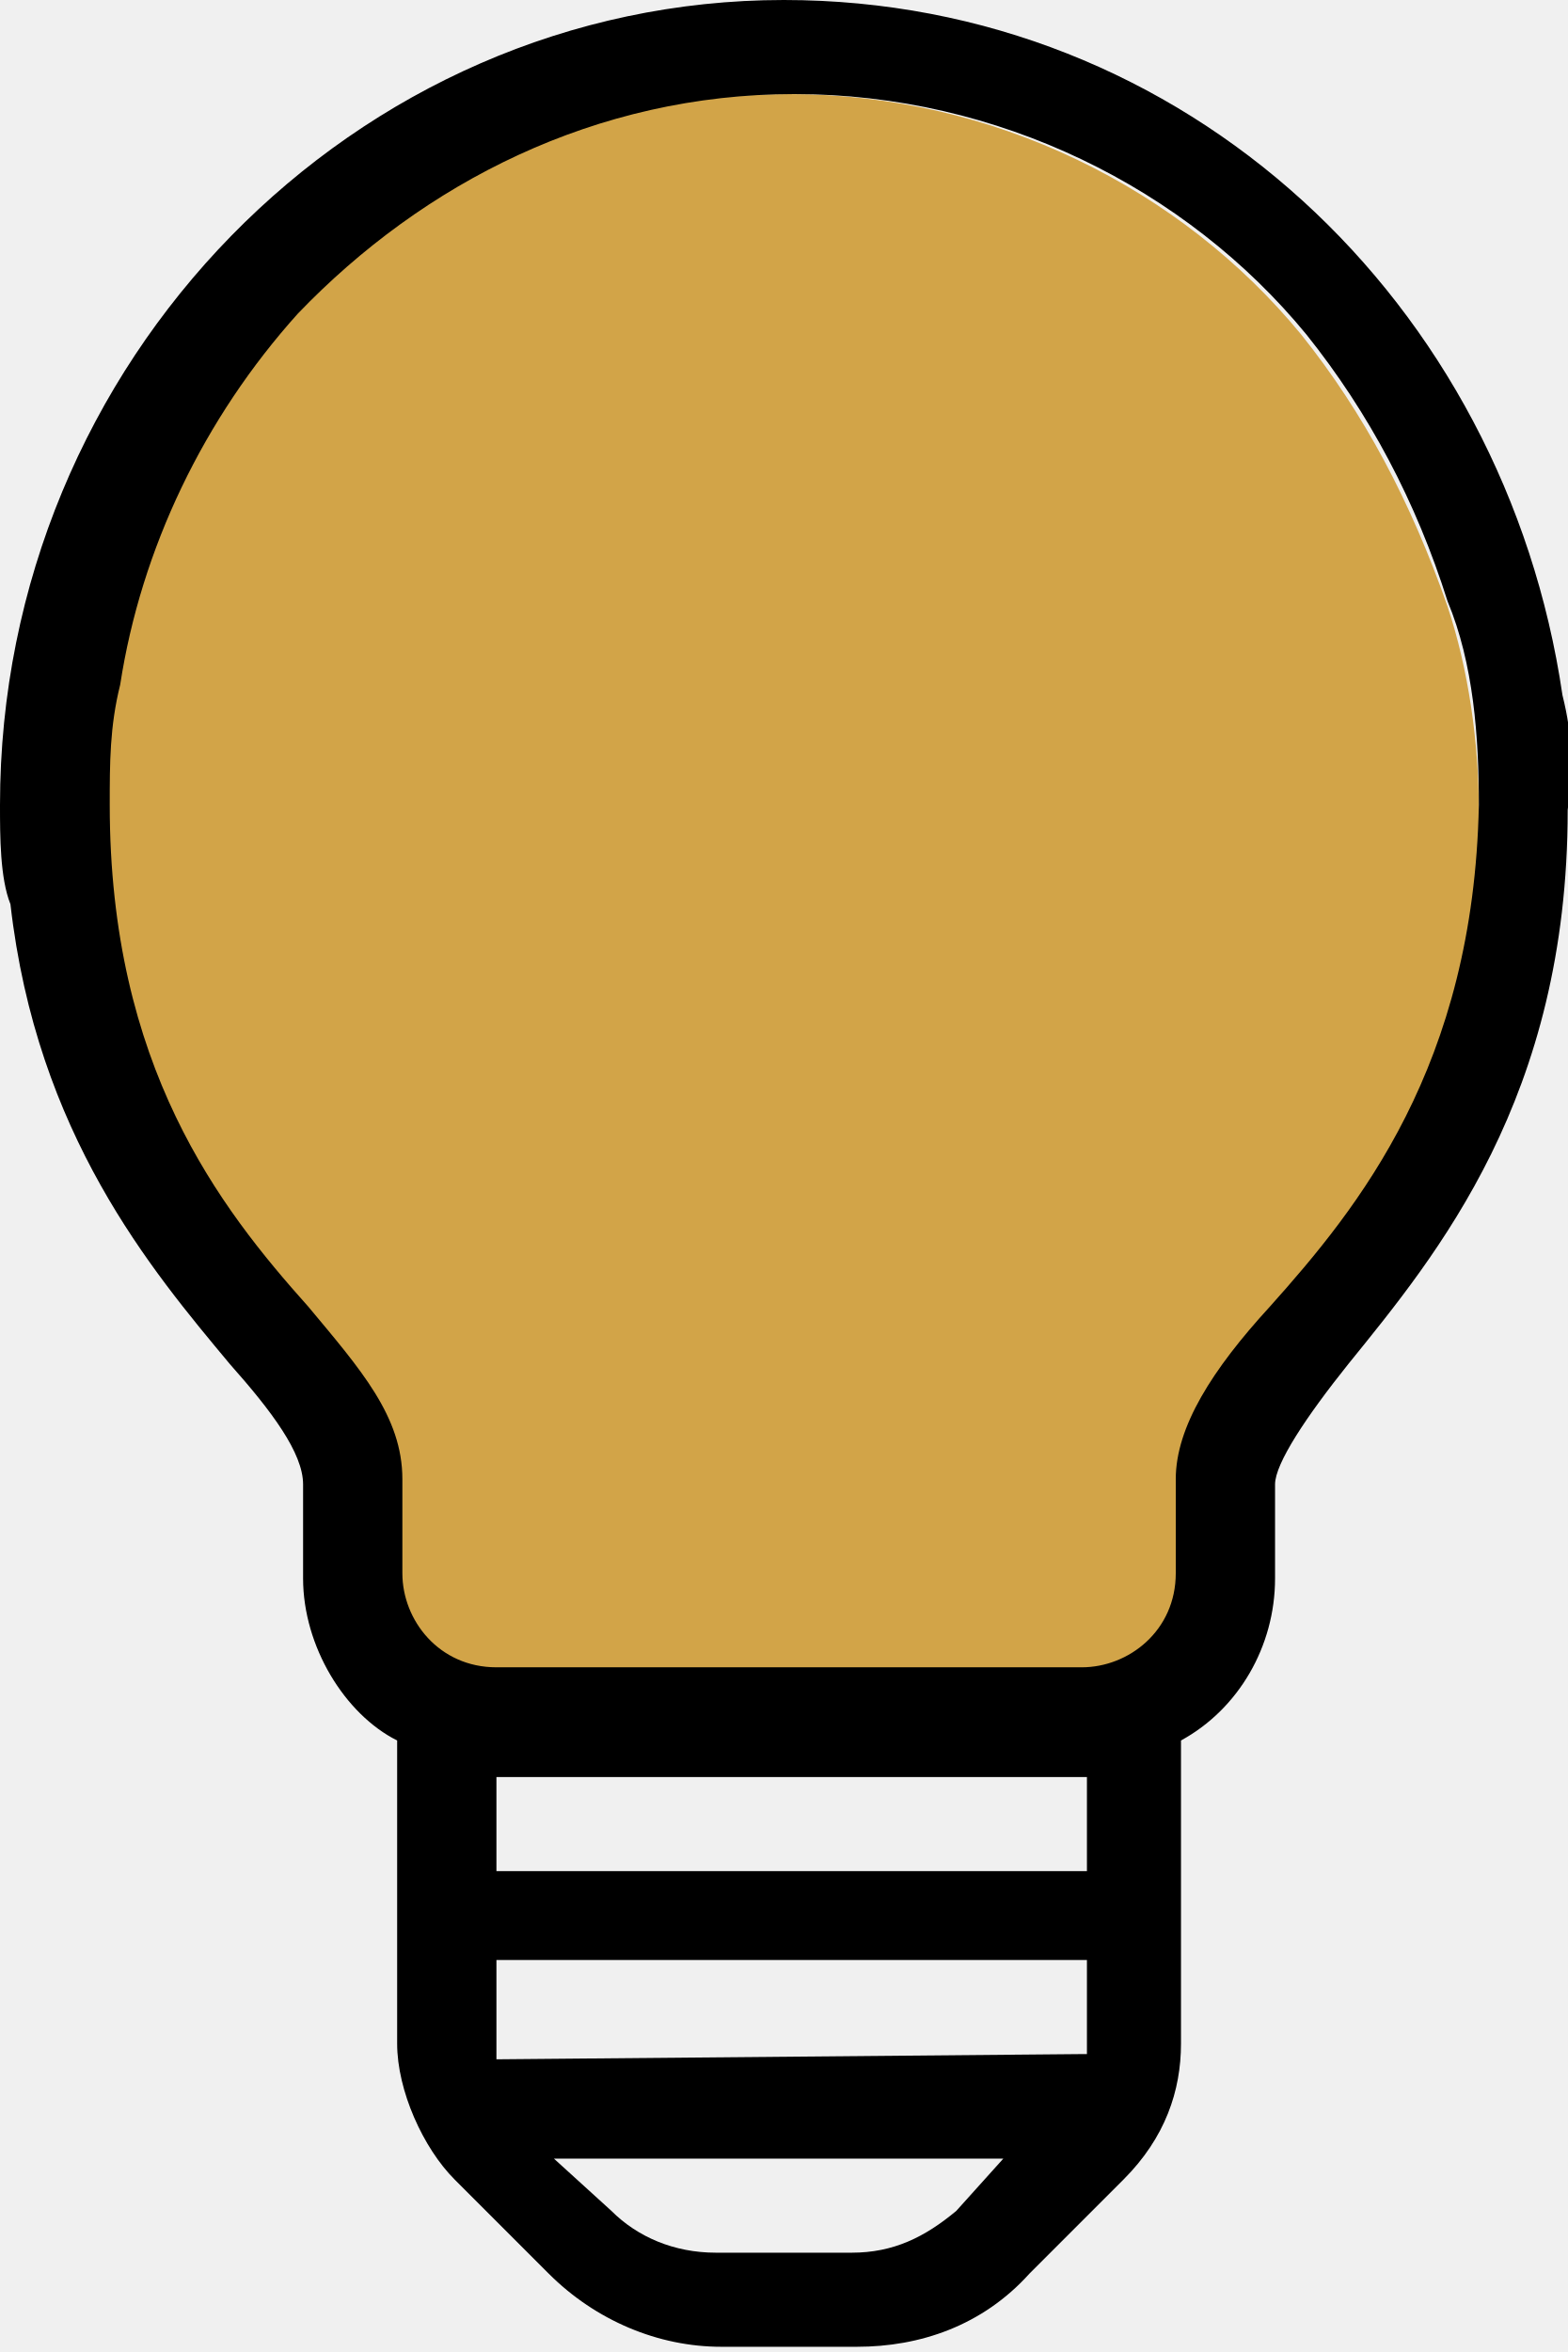
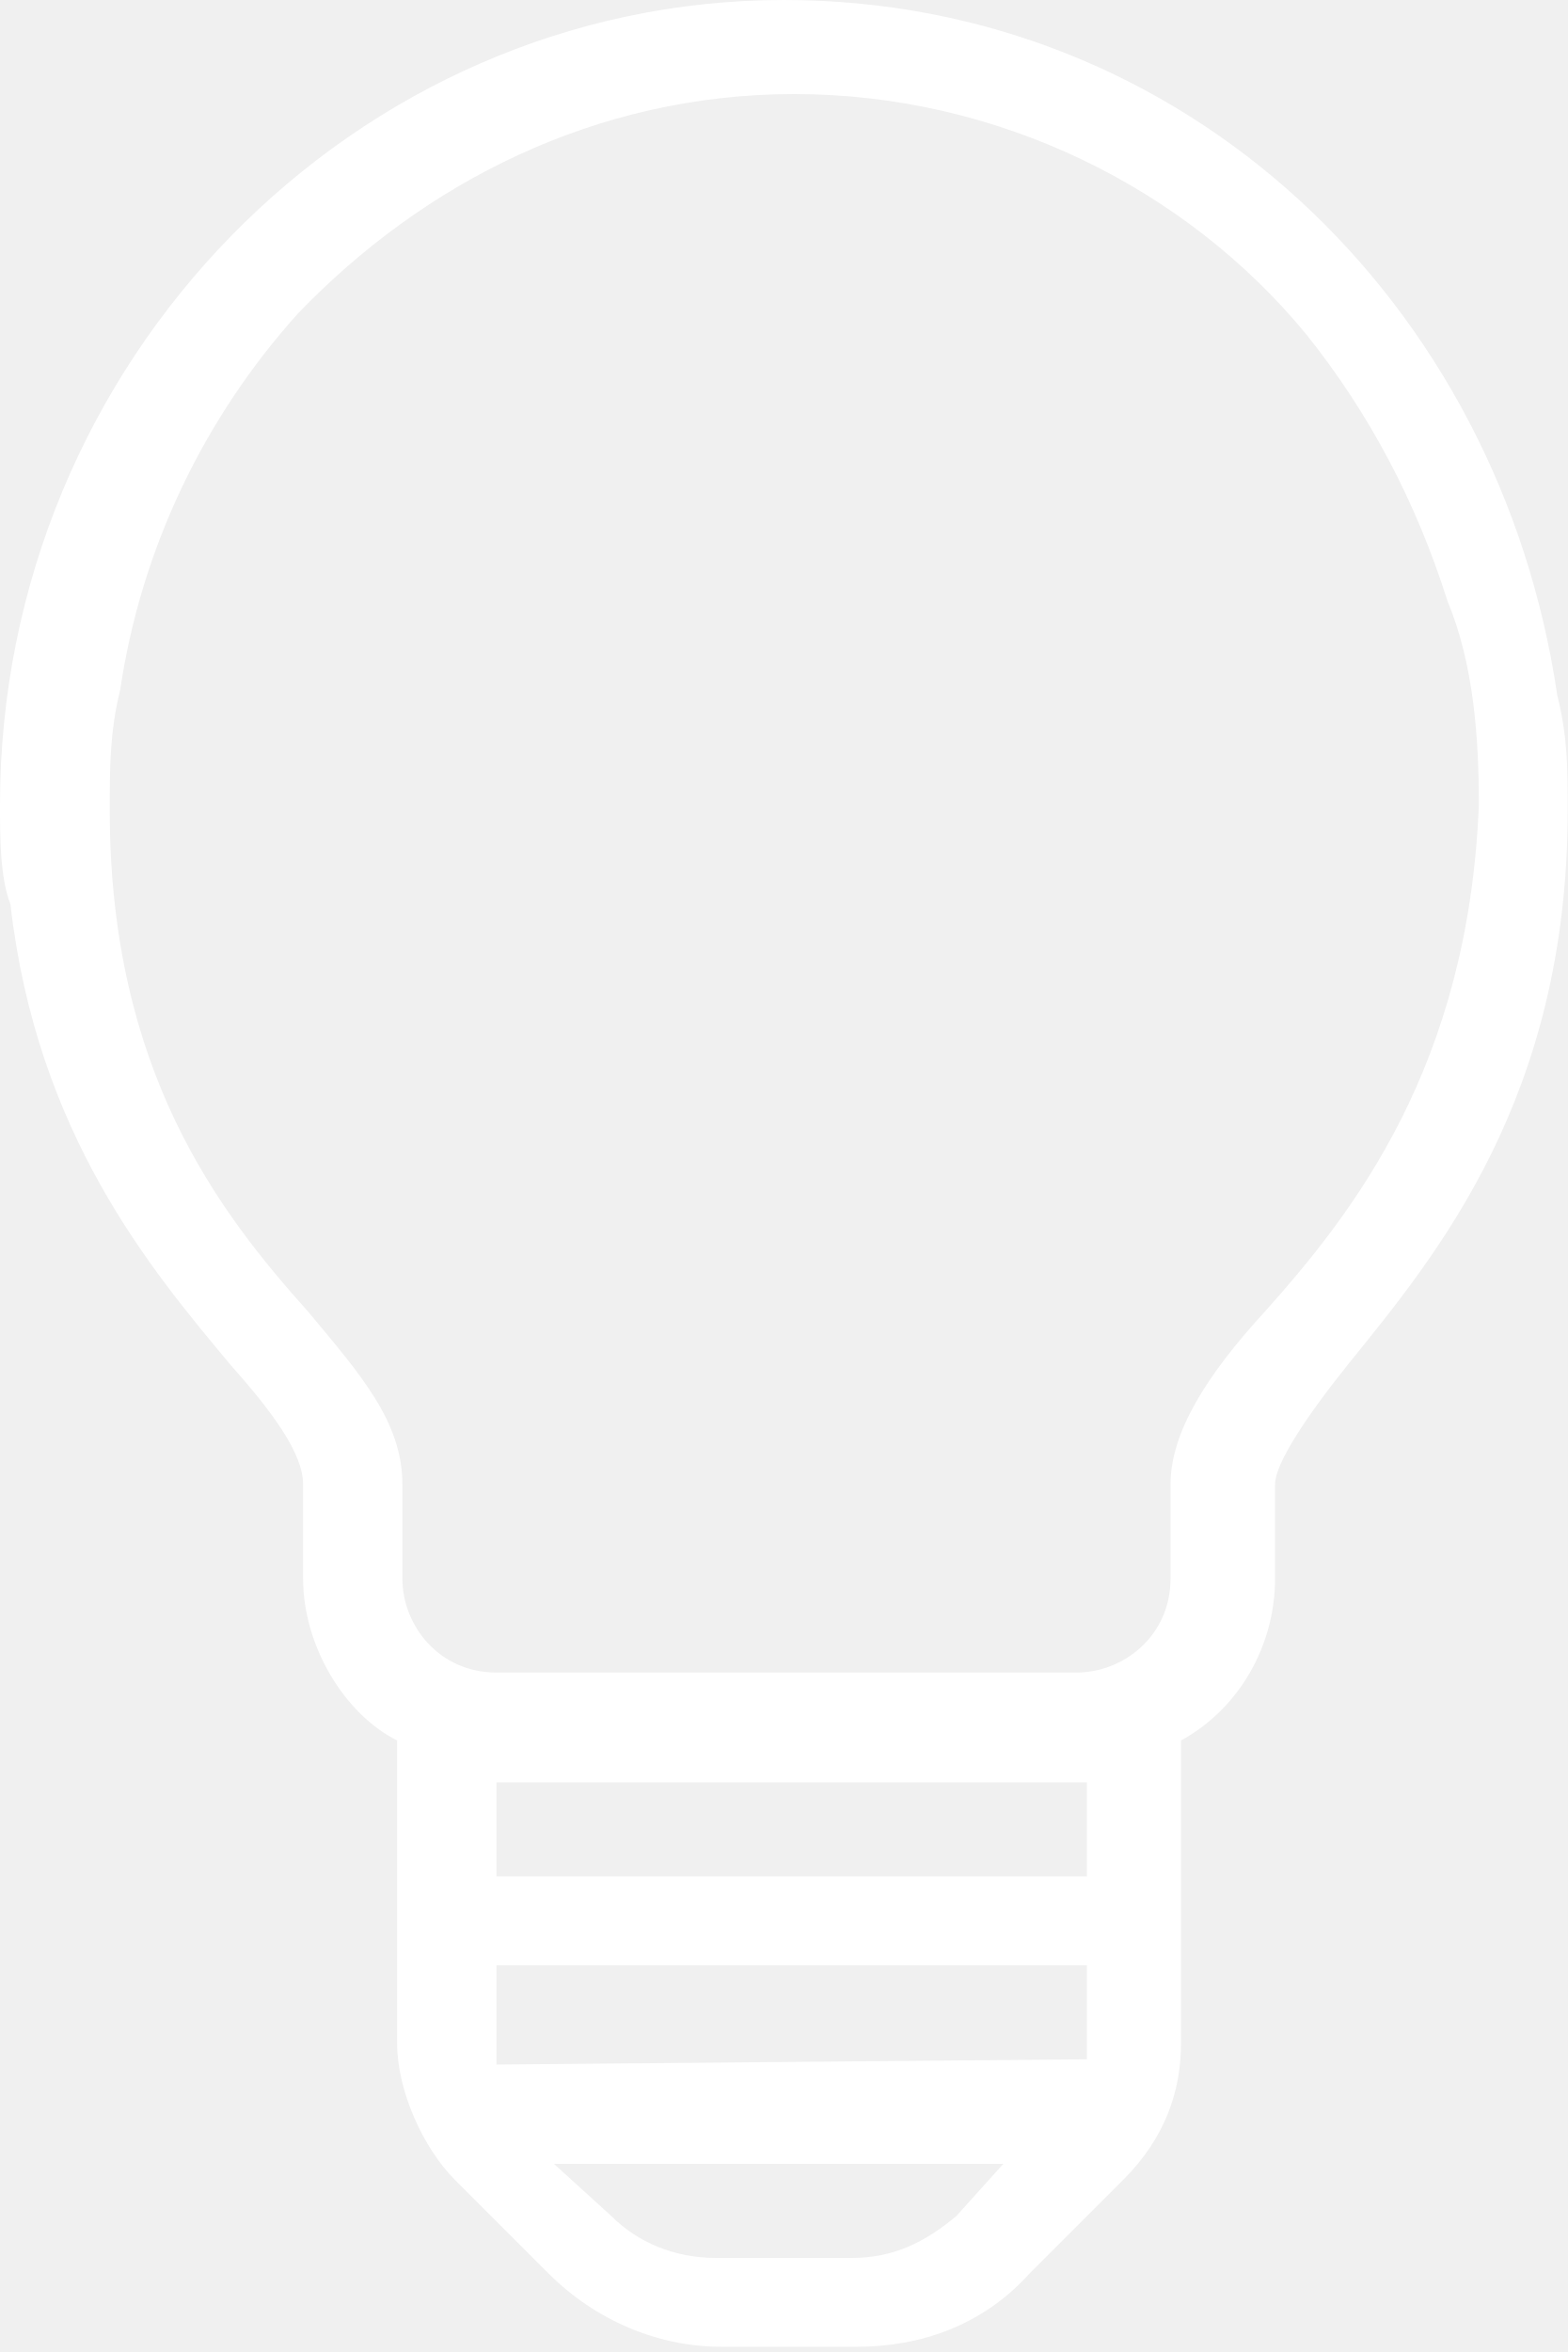
- <svg xmlns="http://www.w3.org/2000/svg" version="1.1" id="Capa_1" x="0px" y="0px" viewBox="0 0 30 45" style="enable-background:new 0 0 30 45;" xml:space="preserve">
+ <svg xmlns="http://www.w3.org/2000/svg" version="1.1" id="Capa_1" x="0px" y="0px" viewBox="0 0 30 45" style="enable-background:new 0 0 30 45;" xml:space="preserve" fill="#FFFFFF">
  <style type="text/css">
- 	.st0{fill:#D2A448;}
+ 	.st0{fill:#FFFFFF;}
</style>
  <g>
-     <path class="st0" d="M24.9,6.4c-2.3-2.8-5.9-4.6-9.8-4.6c-3.8,0-7.1,1.6-9.5,4.2c-1.8,2-3,4.5-3.5,7.2c-0.2,0.8-0.2,1.5-0.2,2.2   c0,4.9,2.1,7.6,3.8,9.6c1.1,1.2,1.8,2.1,1.8,3.3v1.8C7.7,31,8.4,32,9.5,32h11.3c0.9,0,1.8-0.8,1.8-1.8v-1.8c0-1.1,0.8-2.1,1.8-3.3   c1.7-1.9,3.9-4.6,3.9-9.6c0-1.3-0.2-2.7-0.6-3.9C27,9.6,26.1,7.9,24.9,6.4z" />
-     <path d="M29.9,13.3C28.8,5.8,22.7,0,15,0C6.8,0,0,6.9,0,15.4c0,0.6,0,1.4,0.2,1.9c0.5,4.4,2.7,7,4.2,8.8c0.8,0.9,1.4,1.7,1.4,2.3   v1.8c0,1.3,0.8,2.6,1.8,3.1v5.8c0,0.9,0.5,2,1.1,2.6l1.8,1.8c0.9,0.9,2.1,1.4,3.3,1.4h2.6c1.2,0,2.4-0.4,3.3-1.4l1.8-1.8   c0.8-0.8,1.1-1.7,1.1-2.6v-5.8c1.1-0.6,1.8-1.8,1.8-3.1v-1.8c0-0.4,0.6-1.3,1.4-2.3c1.7-2.1,4.2-5.1,4.2-10.6   C30.1,14.7,30.1,14.1,29.9,13.3z M18.3,42.3c-0.6,0.5-1.2,0.8-2,0.8h-2.6c-0.8,0-1.5-0.3-2-0.8l-1.1-1h8.6L18.3,42.3z M20.7,39.3   L20.7,39.3L9.5,39.4c0-0.2,0-0.2,0-0.2v-1.7h11.3V39.3z M20.7,35.8H9.5V34h11.3V35.8z M24.3,25c-1.1,1.2-1.8,2.3-1.8,3.3v1.8   c0,1.1-0.9,1.8-1.8,1.8H9.5c-1.1,0-1.8-0.9-1.8-1.8v-1.8c0-1.2-0.8-2.1-1.8-3.3c-1.7-1.9-3.8-4.6-3.8-9.6c0-0.8,0-1.5,0.2-2.3   C2.7,10.5,3.9,8,5.7,6c2.4-2.5,5.7-4.2,9.5-4.2c3.9,0,7.5,1.8,9.8,4.6c1.2,1.5,2.1,3.2,2.7,5.1c0.5,1.2,0.6,2.6,0.6,3.9   C28.2,20.4,26,23.1,24.3,25z" />
+     <path class="st0" d="M29.8,13.3C28.7,5.8,22.7,0,15,0C6.8,0,0,6.9,0,15.4c0,0.6,0,1.4,0.2,1.9c0.5,4.4,2.7,7,4.2,8.8   c0.8,0.9,1.4,1.7,1.4,2.3v1.8c0,1.3,0.8,2.6,1.8,3.1v5.8c0,0.9,0.5,2,1.1,2.6l1.8,1.8c0.9,0.9,2.1,1.4,3.3,1.4h2.6   c1.2,0,2.4-0.4,3.3-1.4l1.8-1.8c0.8-0.8,1.1-1.7,1.1-2.6v-5.8c1.1-0.6,1.8-1.8,1.8-3.1v-1.8c0-0.4,0.6-1.3,1.4-2.3   c1.7-2.1,4.2-5.1,4.2-10.6C30,14.7,30,14.1,29.8,13.3z M18.3,42.4c-0.6,0.5-1.2,0.8-2,0.8h-2.6c-0.8,0-1.5-0.3-2-0.8l-1.1-1h8.6   L18.3,42.4z M20.8,39.4L20.8,39.4L9.5,39.5c0-0.2,0-0.2,0-0.2v-1.7h11.3V39.4z M20.8,35.9H9.5v-1.8h11.3V35.9z M24.2,25.1   c-1.1,1.2-1.8,2.3-1.8,3.3v1.8c0,1.1-0.9,1.8-1.8,1.8H9.5c-1.1,0-1.8-0.9-1.8-1.8v-1.8c0-1.2-0.8-2.1-1.8-3.3   c-1.7-1.9-3.8-4.6-3.8-9.6c0-0.8,0-1.5,0.2-2.3C2.7,10.5,3.9,8,5.7,6c2.4-2.5,5.7-4.2,9.5-4.2c3.9,0,7.5,1.8,9.8,4.6   c1.2,1.5,2.1,3.2,2.7,5.1c0.5,1.2,0.6,2.6,0.6,3.9C28.1,20.4,25.9,23.2,24.2,25.1z" />
  </g>
</svg>
